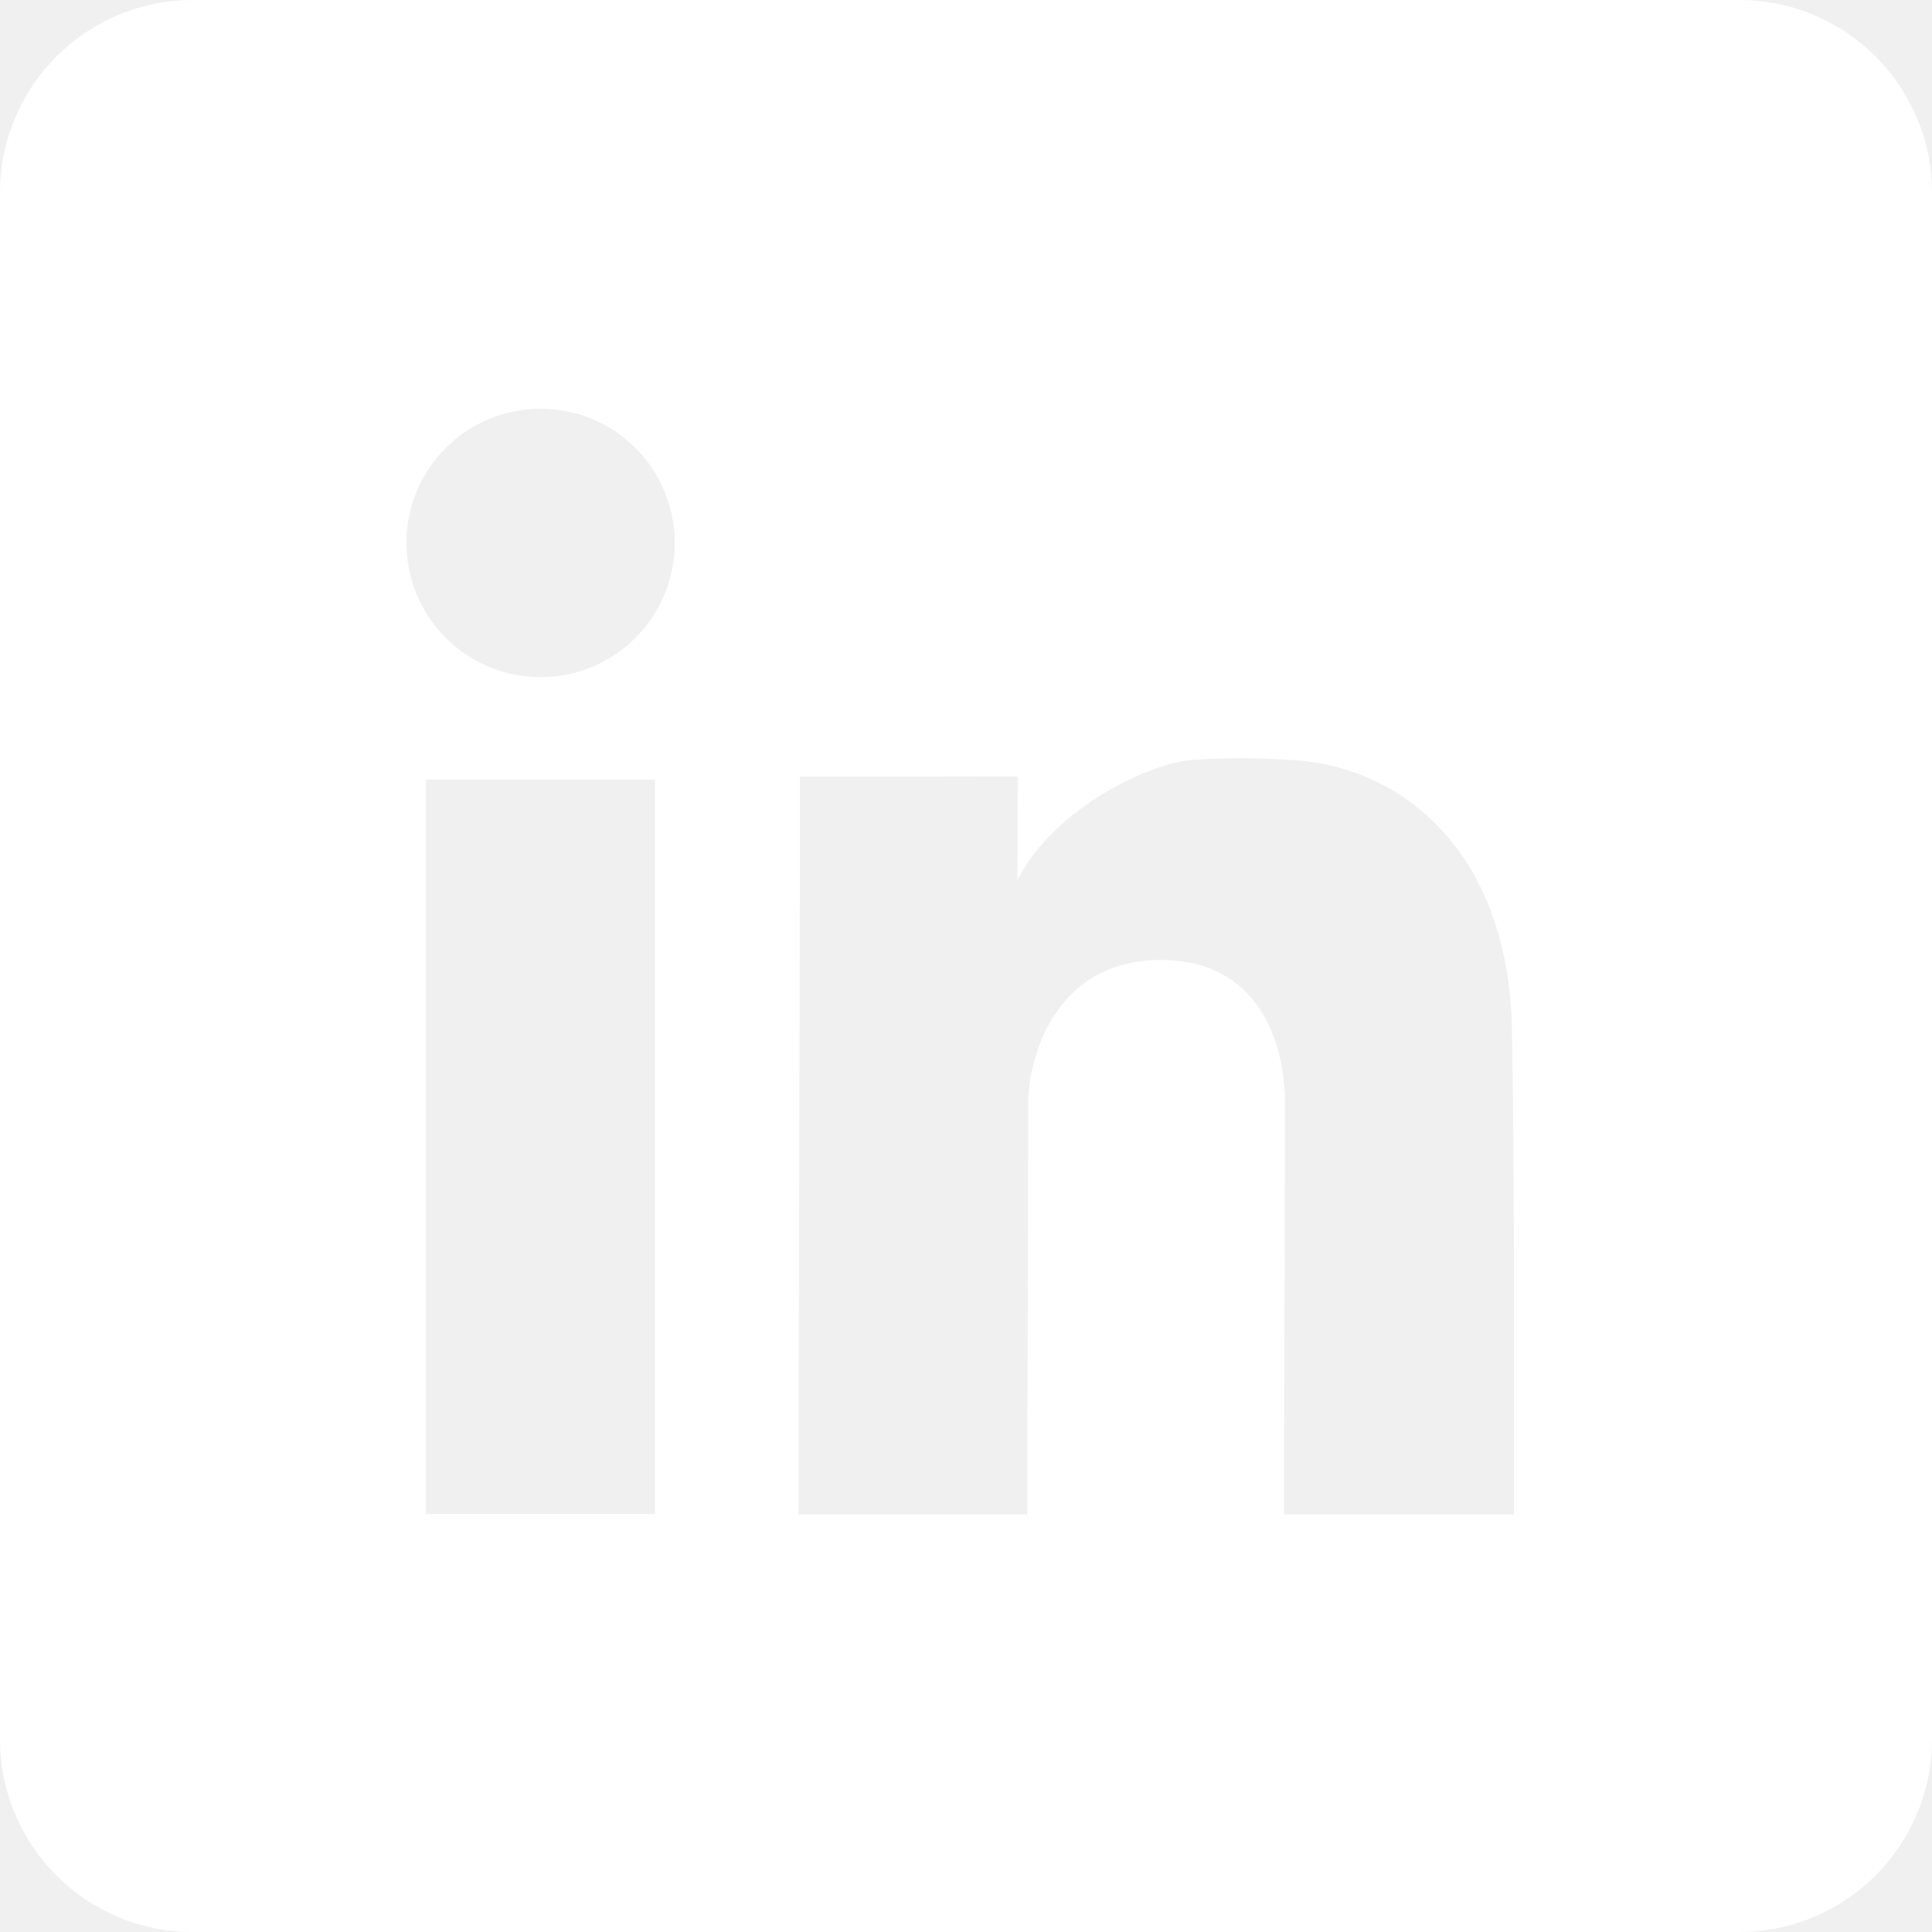
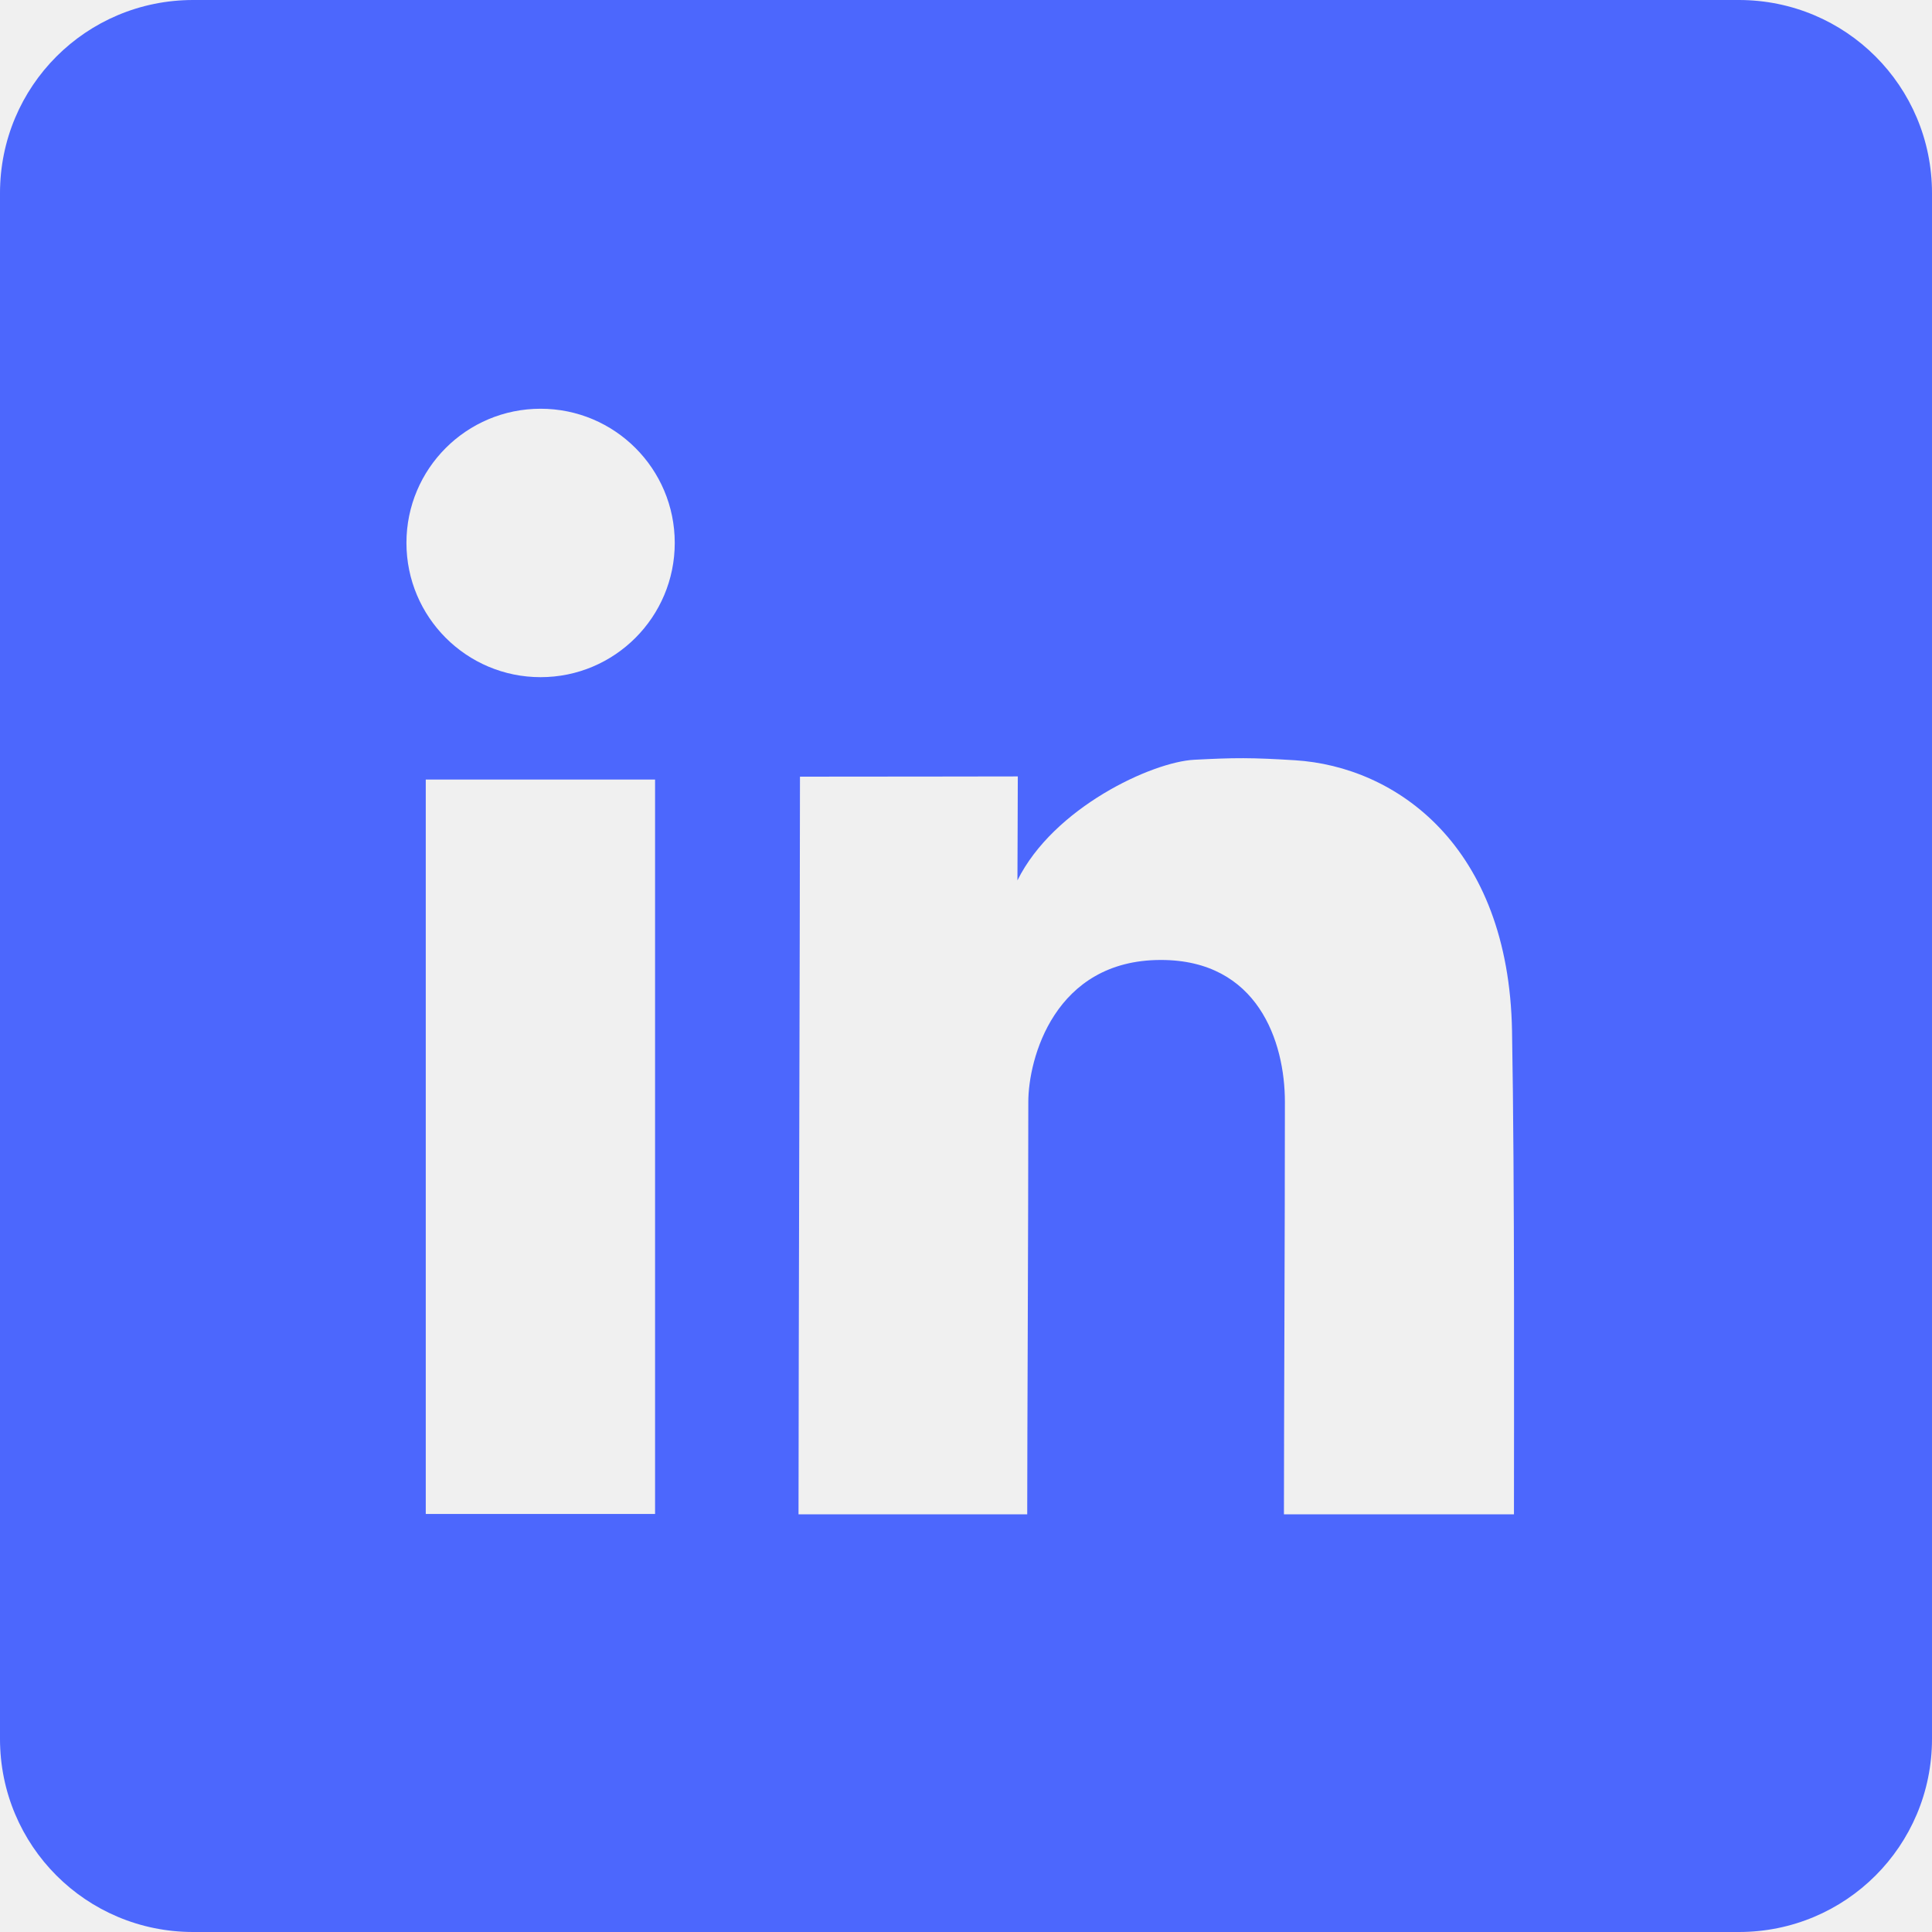
<svg xmlns="http://www.w3.org/2000/svg" height="500" width="500">
-   <path d="m50 0c-27.7 0-50 22.3-50 50v400c0 27.7 22.3 50 50 50h400c27.7 0 50-22.3 50-50v-400c0-27.7-22.3-50-50-50zm89.906 105.781c19.182 0 34.719 15.537 34.719 34.719s-15.537 34.75-34.719 34.75-34.719-15.568-34.719-34.75 15.537-34.719 34.719-34.719zm181.875 90.438c3.922.014 7.924.199 13.312.531 26.184 1.615 55.361 22.08 56.219 70.031.707 39.493.5 102.081.5 125.125h-59.531c0-23.575.25-72.274.25-106.719 0-15.672-7.035-36.75-32.094-36.75-27.597 0-34.312 25.644-34.312 36.75 0 33.074-.281 85.751-.281 106.719h-59.188c0-35.345.375-156.654.375-190.906 30.567 0 45.191-.062 56.375-.062 0 11.217-.094 18.722-.094 26.906 9.337-18.851 34.831-30.655 45.75-31.219 4.979-.257 8.797-.42 12.719-.406zm-211.594 5.531h59.344v190.062h-59.344z" fill="#fff" transform="" />
+   <path d="m50 0c-27.7 0-50 22.3-50 50v400c0 27.7 22.3 50 50 50h400c27.7 0 50-22.3 50-50v-400c0-27.7-22.3-50-50-50zm89.906 105.781c19.182 0 34.719 15.537 34.719 34.719s-15.537 34.75-34.719 34.75-34.719-15.568-34.719-34.75 15.537-34.719 34.719-34.719zm181.875 90.438c3.922.014 7.924.199 13.312.531 26.184 1.615 55.361 22.08 56.219 70.031.707 39.493.5 102.081.5 125.125h-59.531c0-23.575.25-72.274.25-106.719 0-15.672-7.035-36.75-32.094-36.75-27.597 0-34.312 25.644-34.312 36.75 0 33.074-.281 85.751-.281 106.719h-59.188c0-35.345.375-156.654.375-190.906 30.567 0 45.191-.062 56.375-.062 0 11.217-.094 18.722-.094 26.906 9.337-18.851 34.831-30.655 45.75-31.219 4.979-.257 8.797-.42 12.719-.406zm-211.594 5.531h59.344v190.062h-59.344z" fill="#4c67fd" transform="" />
</svg>
